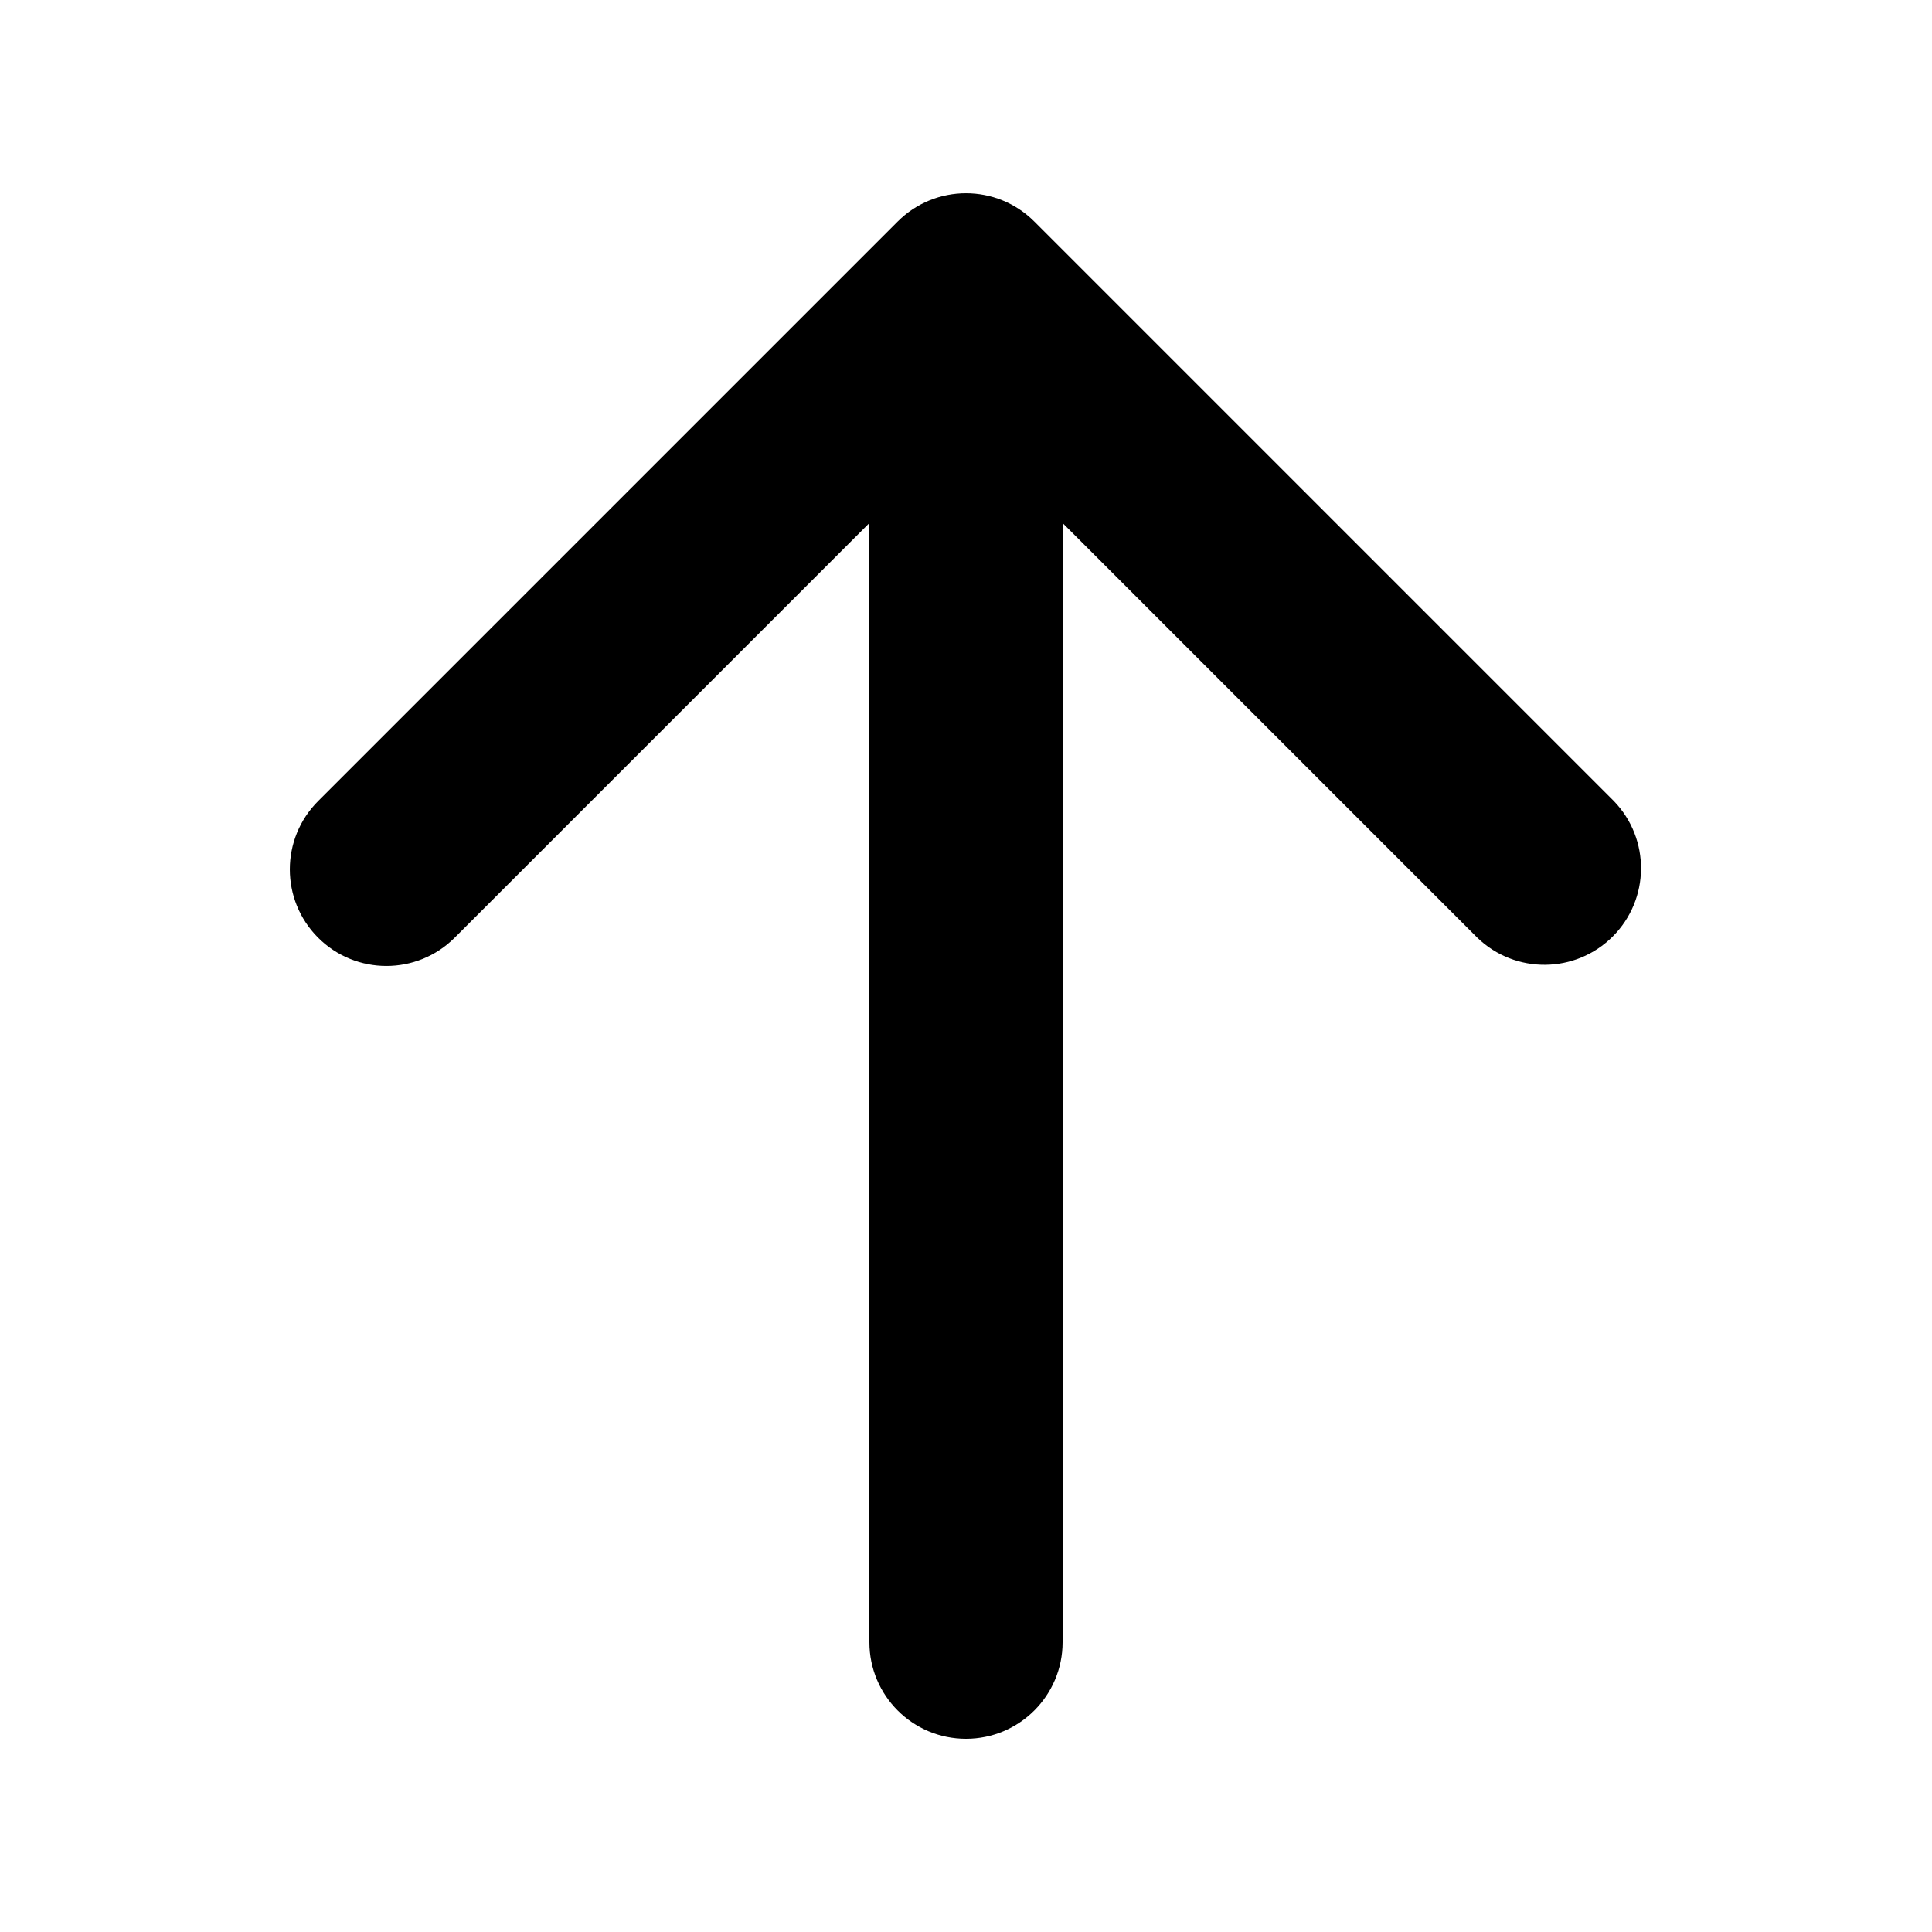
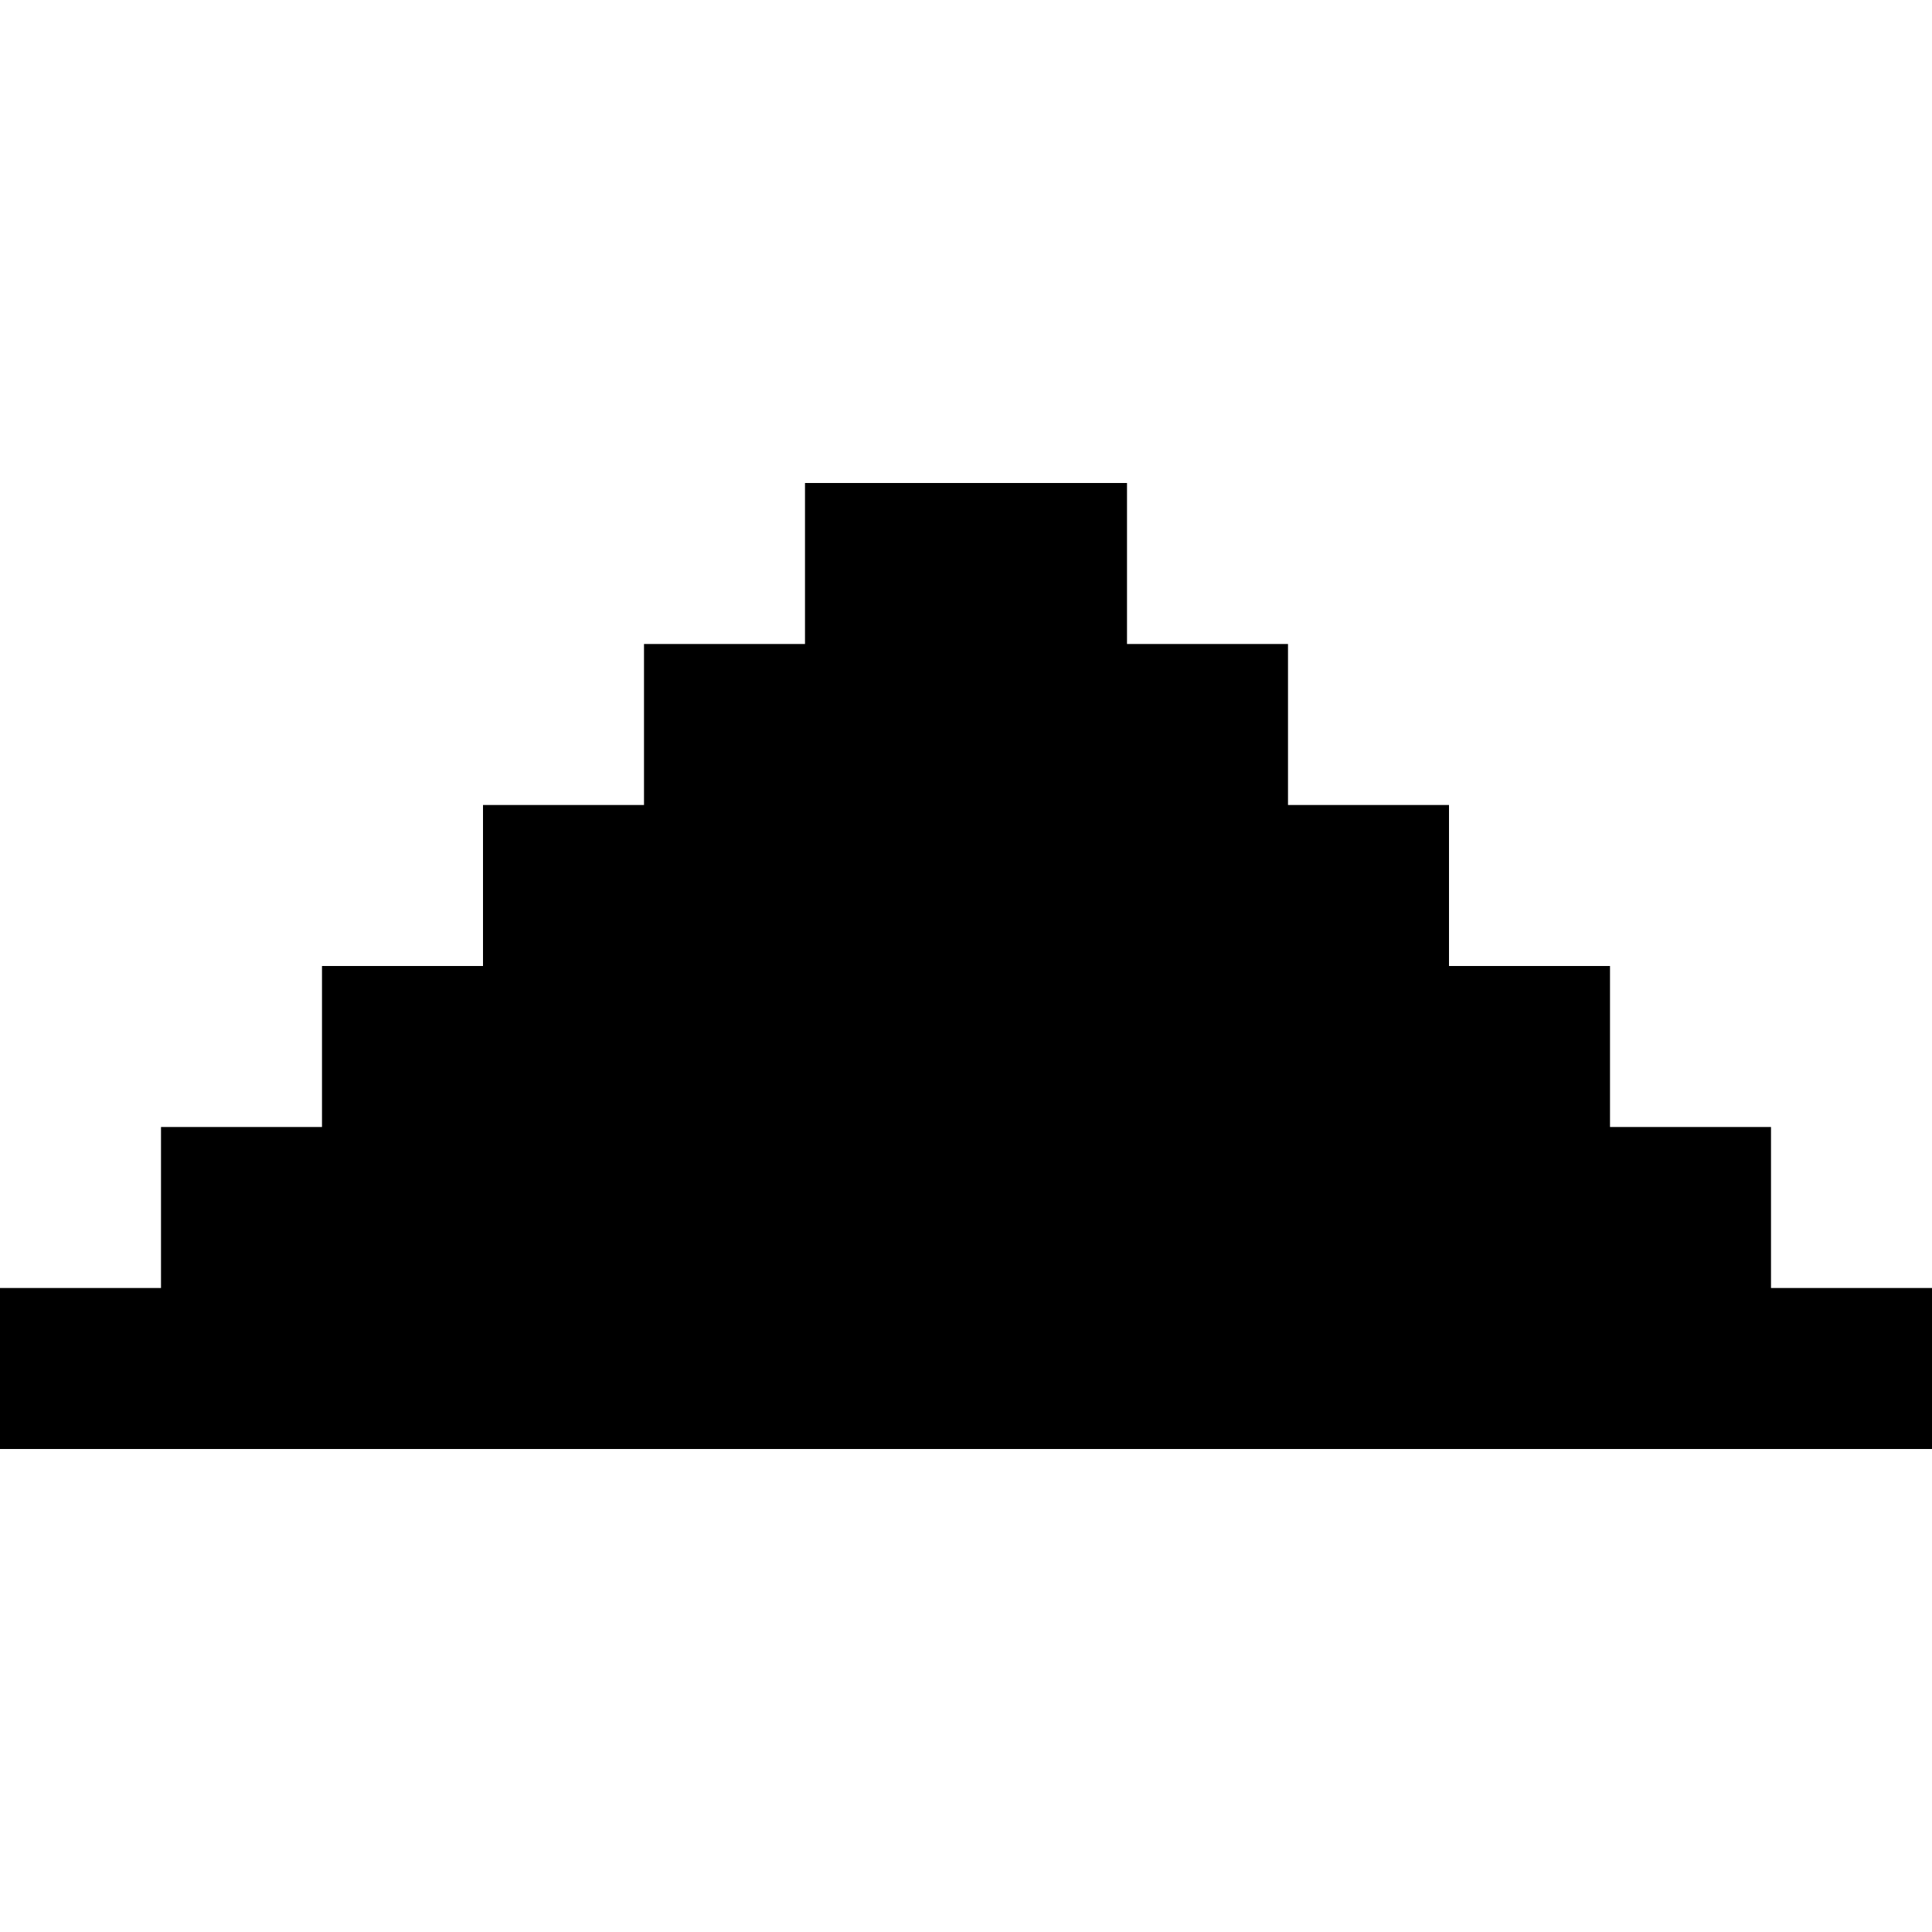
- <svg xmlns="http://www.w3.org/2000/svg" viewBox="0 0 20 20" fill="currentColor">
-   <path fill-rule="evenodd" d="M3.293 9.707a1 1 0 010-1.414l6-6a1 1 0 011.414 0l6 6a1 1 0 01-1.414 1.414L11 5.414V17a1 1 0 11-2 0V5.414L4.707 9.707a1 1 0 01-1.414 0z" clip-rule="evenodd" />
+ <svg xmlns="http://www.w3.org/2000/svg" viewBox="0 0 24 24" style="enable-background: new 0 0 24 24;" xml:space="preserve">
+   <path d="M22 16v-2h-2v-2h-2v-2h-2V8h-2V6h-4v2H8v2H6v2H4v2H2v2H0v2h24v-2z" />
</svg>
